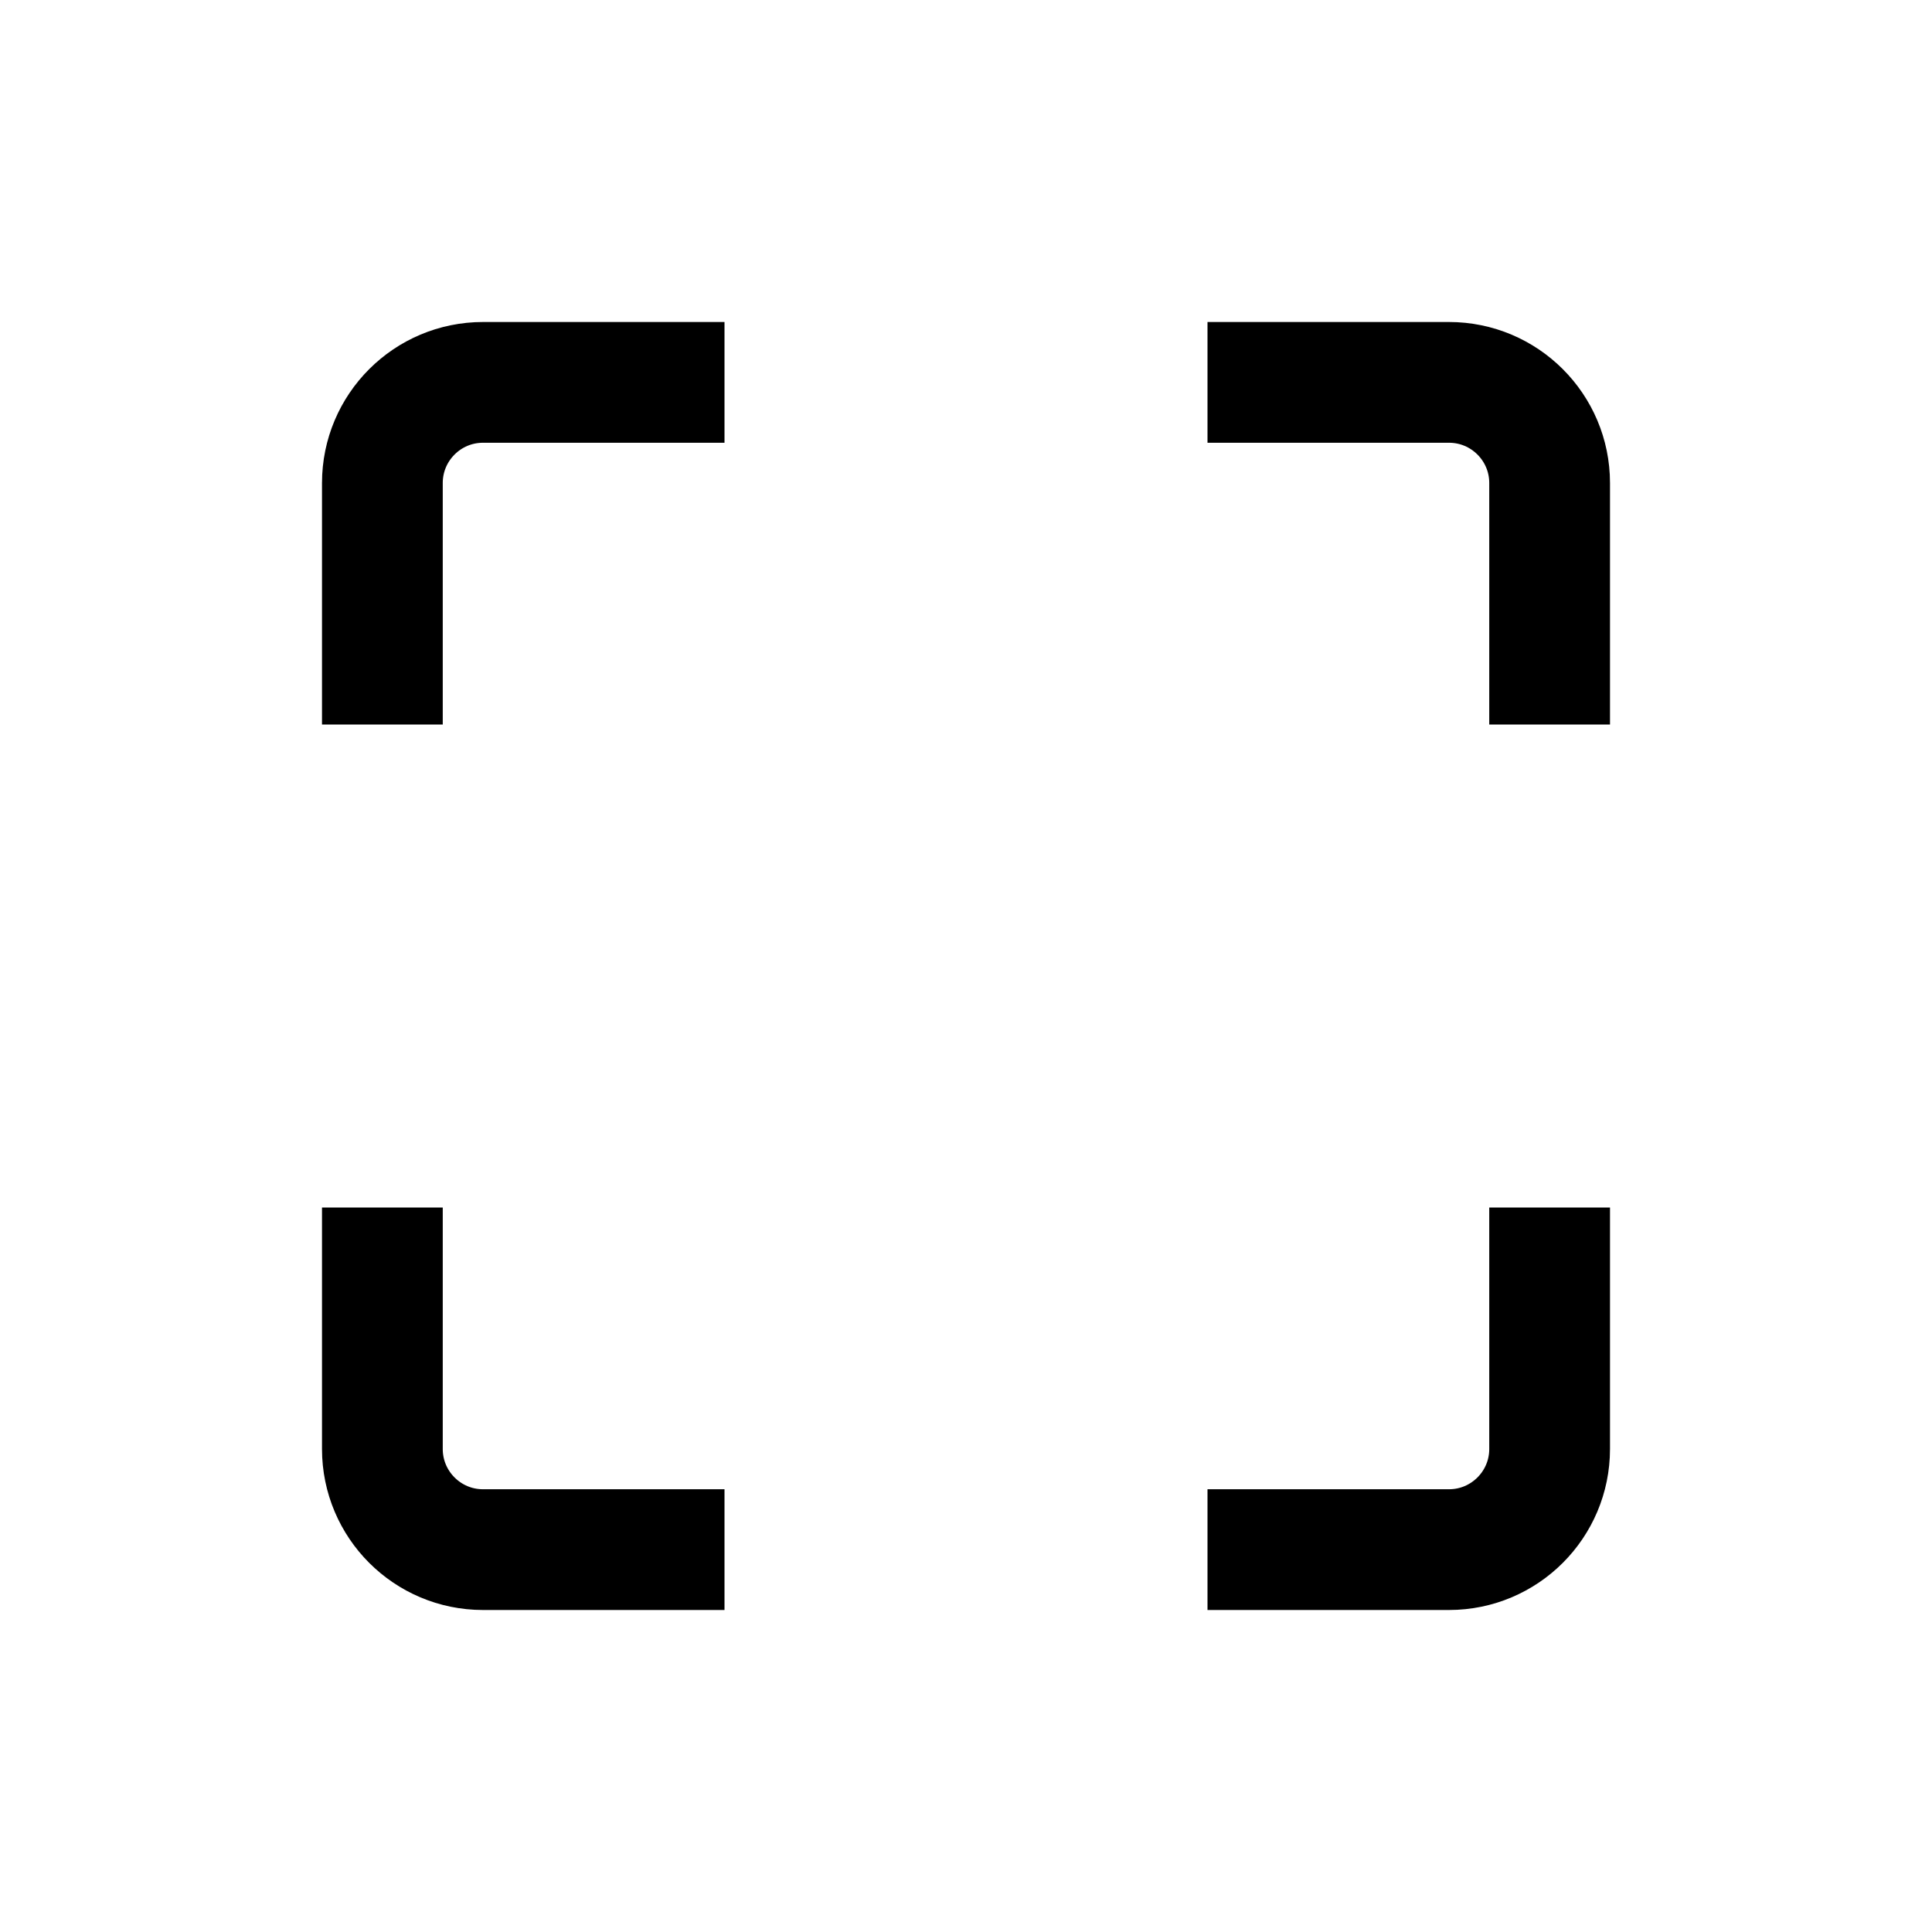
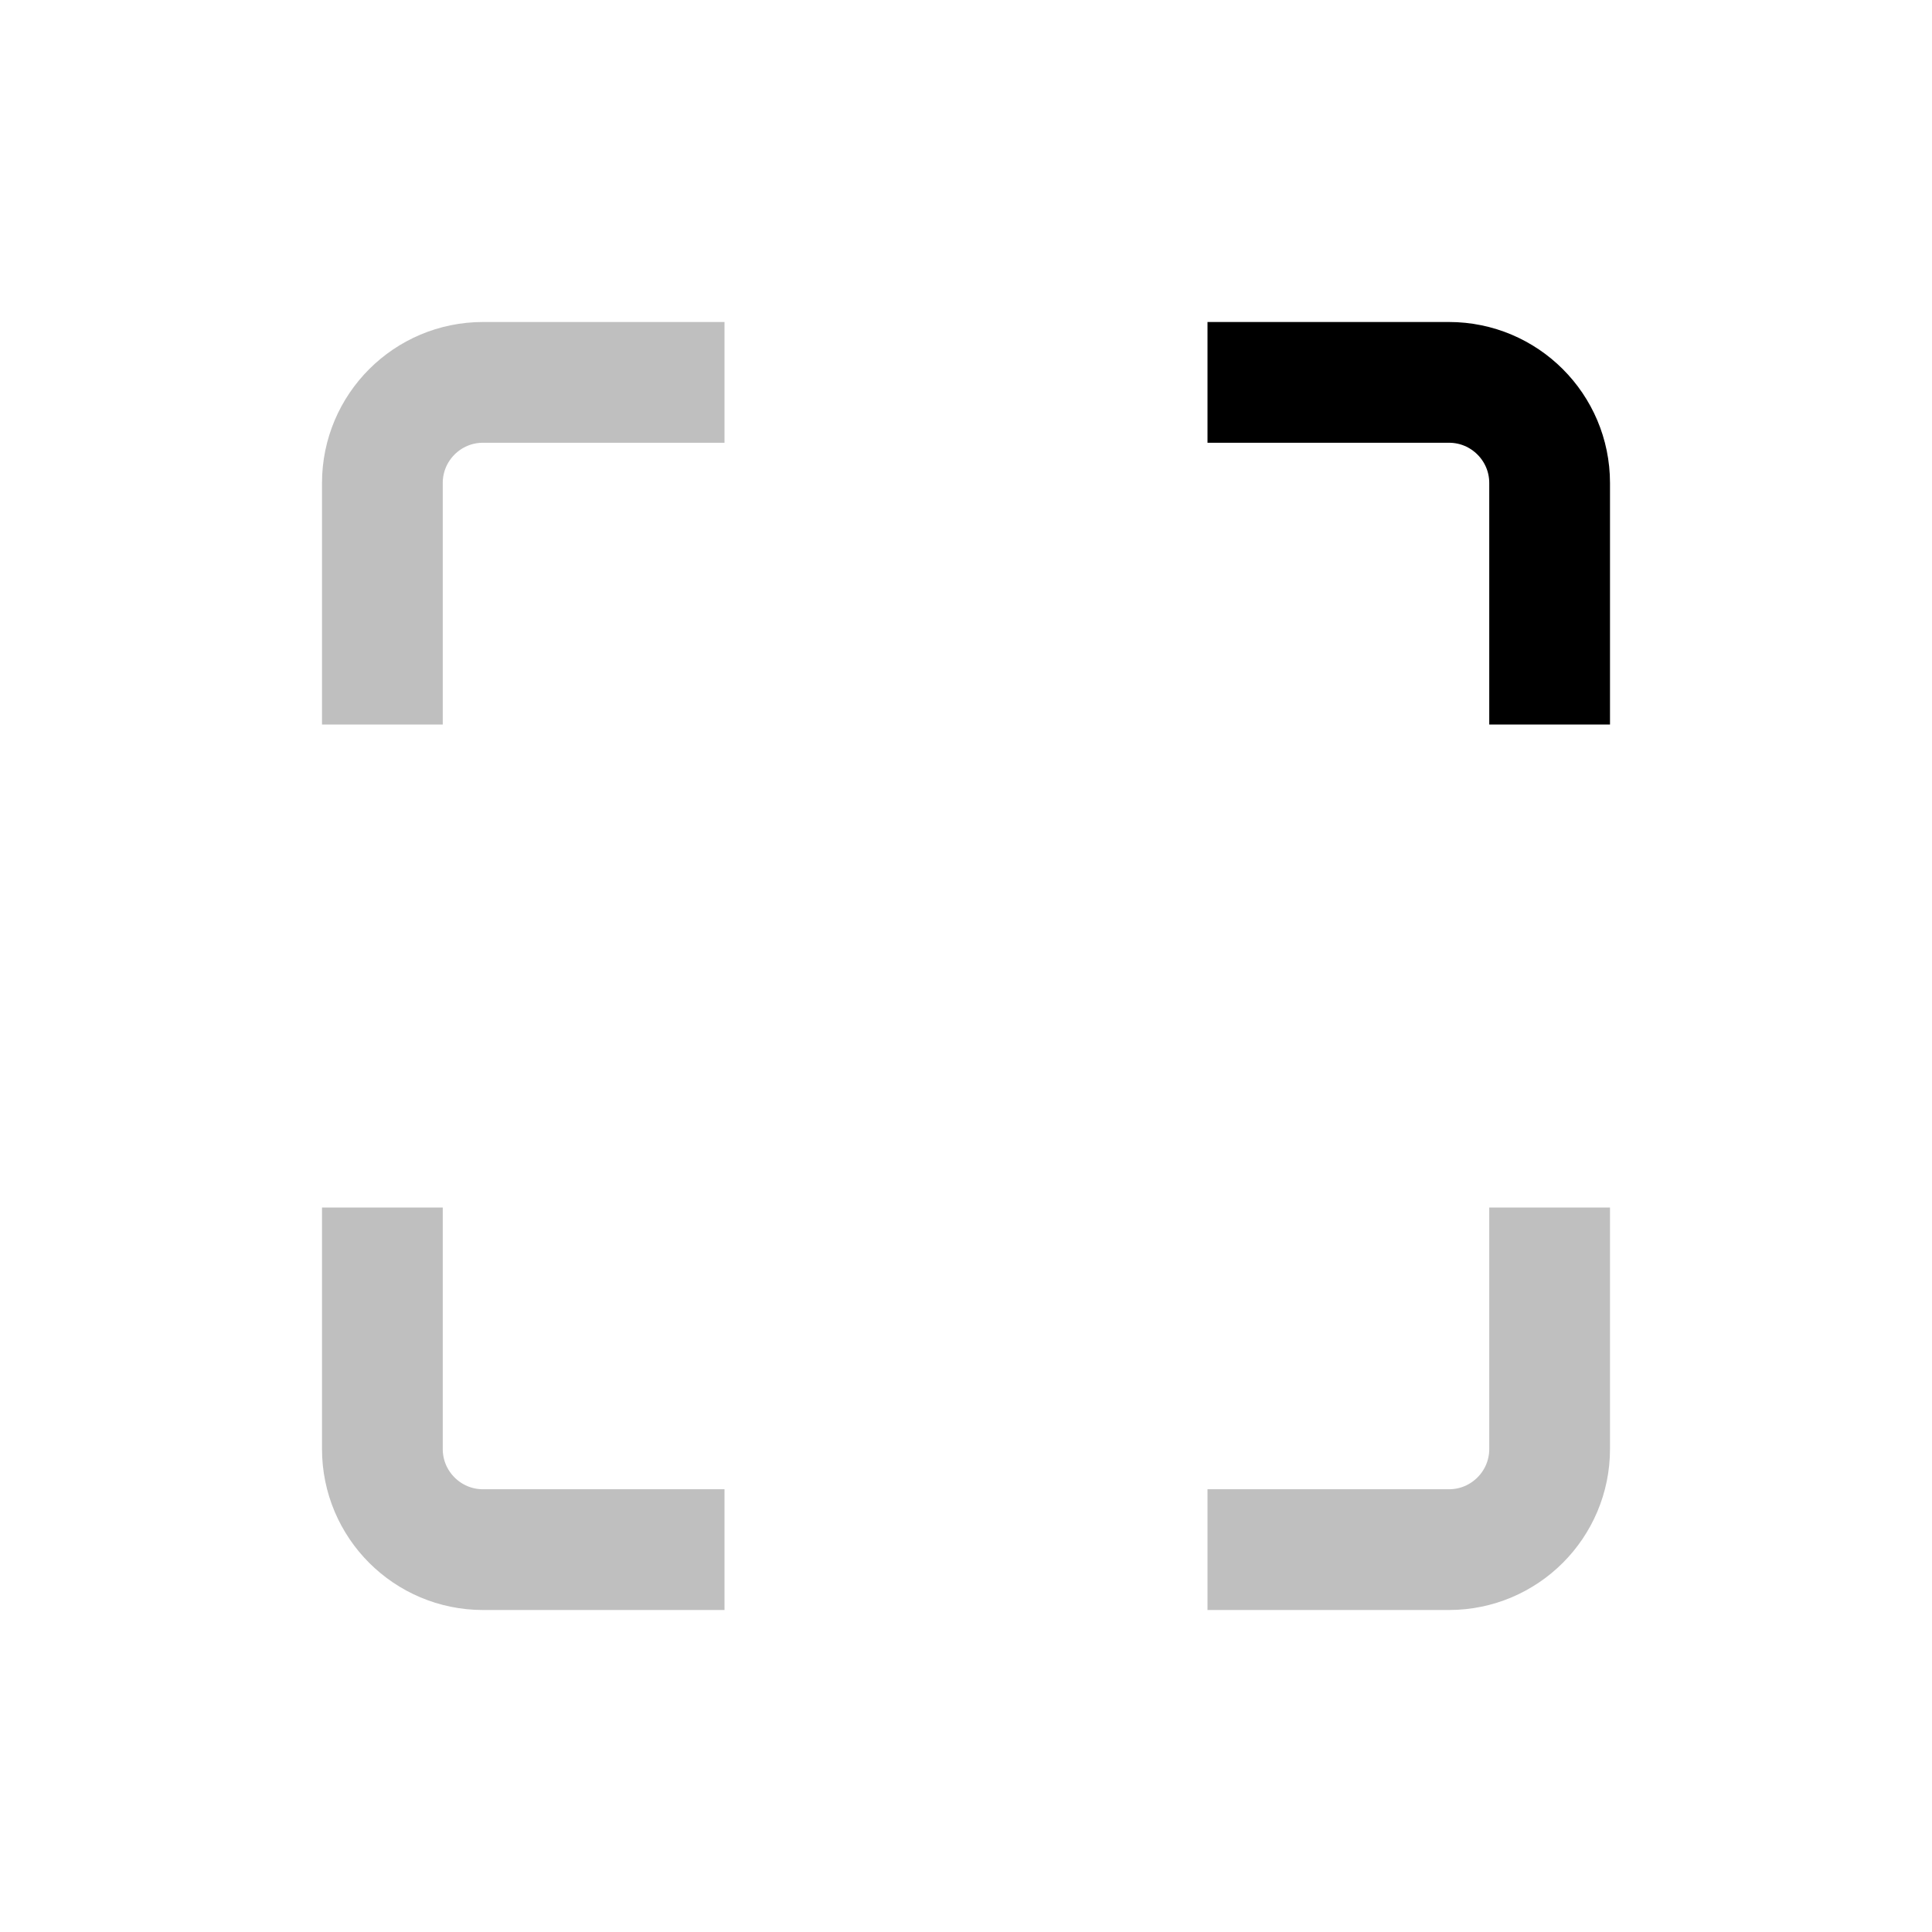
<svg xmlns="http://www.w3.org/2000/svg" viewBox="0 0 24 24" style="fill: none" stroke="currentColor" stroke-width="1.5">
  <path d="M19.25 9L19.25 6C19.25 5.31 18.69 4.75 18 4.75L15 4.75" vector-effect="non-scaling-stroke" />
-   <path d="M4.75 15L4.75 18C4.75 18.69 5.31 19.25 6 19.25L9 19.25M4.75 9L4.75 6C4.75 5.31 5.31 4.75 6 4.75L9 4.75M15 19.25L18 19.25C18.69 19.25 19.25 18.69 19.25 18L19.25 15" vector-effect="non-scaling-stroke" />
+   <path opacity=".25" d="M4.75 15L4.75 18C4.75 18.69 5.31 19.25 6 19.25L9 19.25M4.75 9L4.75 6C4.75 5.31 5.31 4.75 6 4.75L9 4.75M15 19.25L18 19.25C18.69 19.25 19.25 18.69 19.25 18L19.25 15" vector-effect="non-scaling-stroke" />
</svg>
